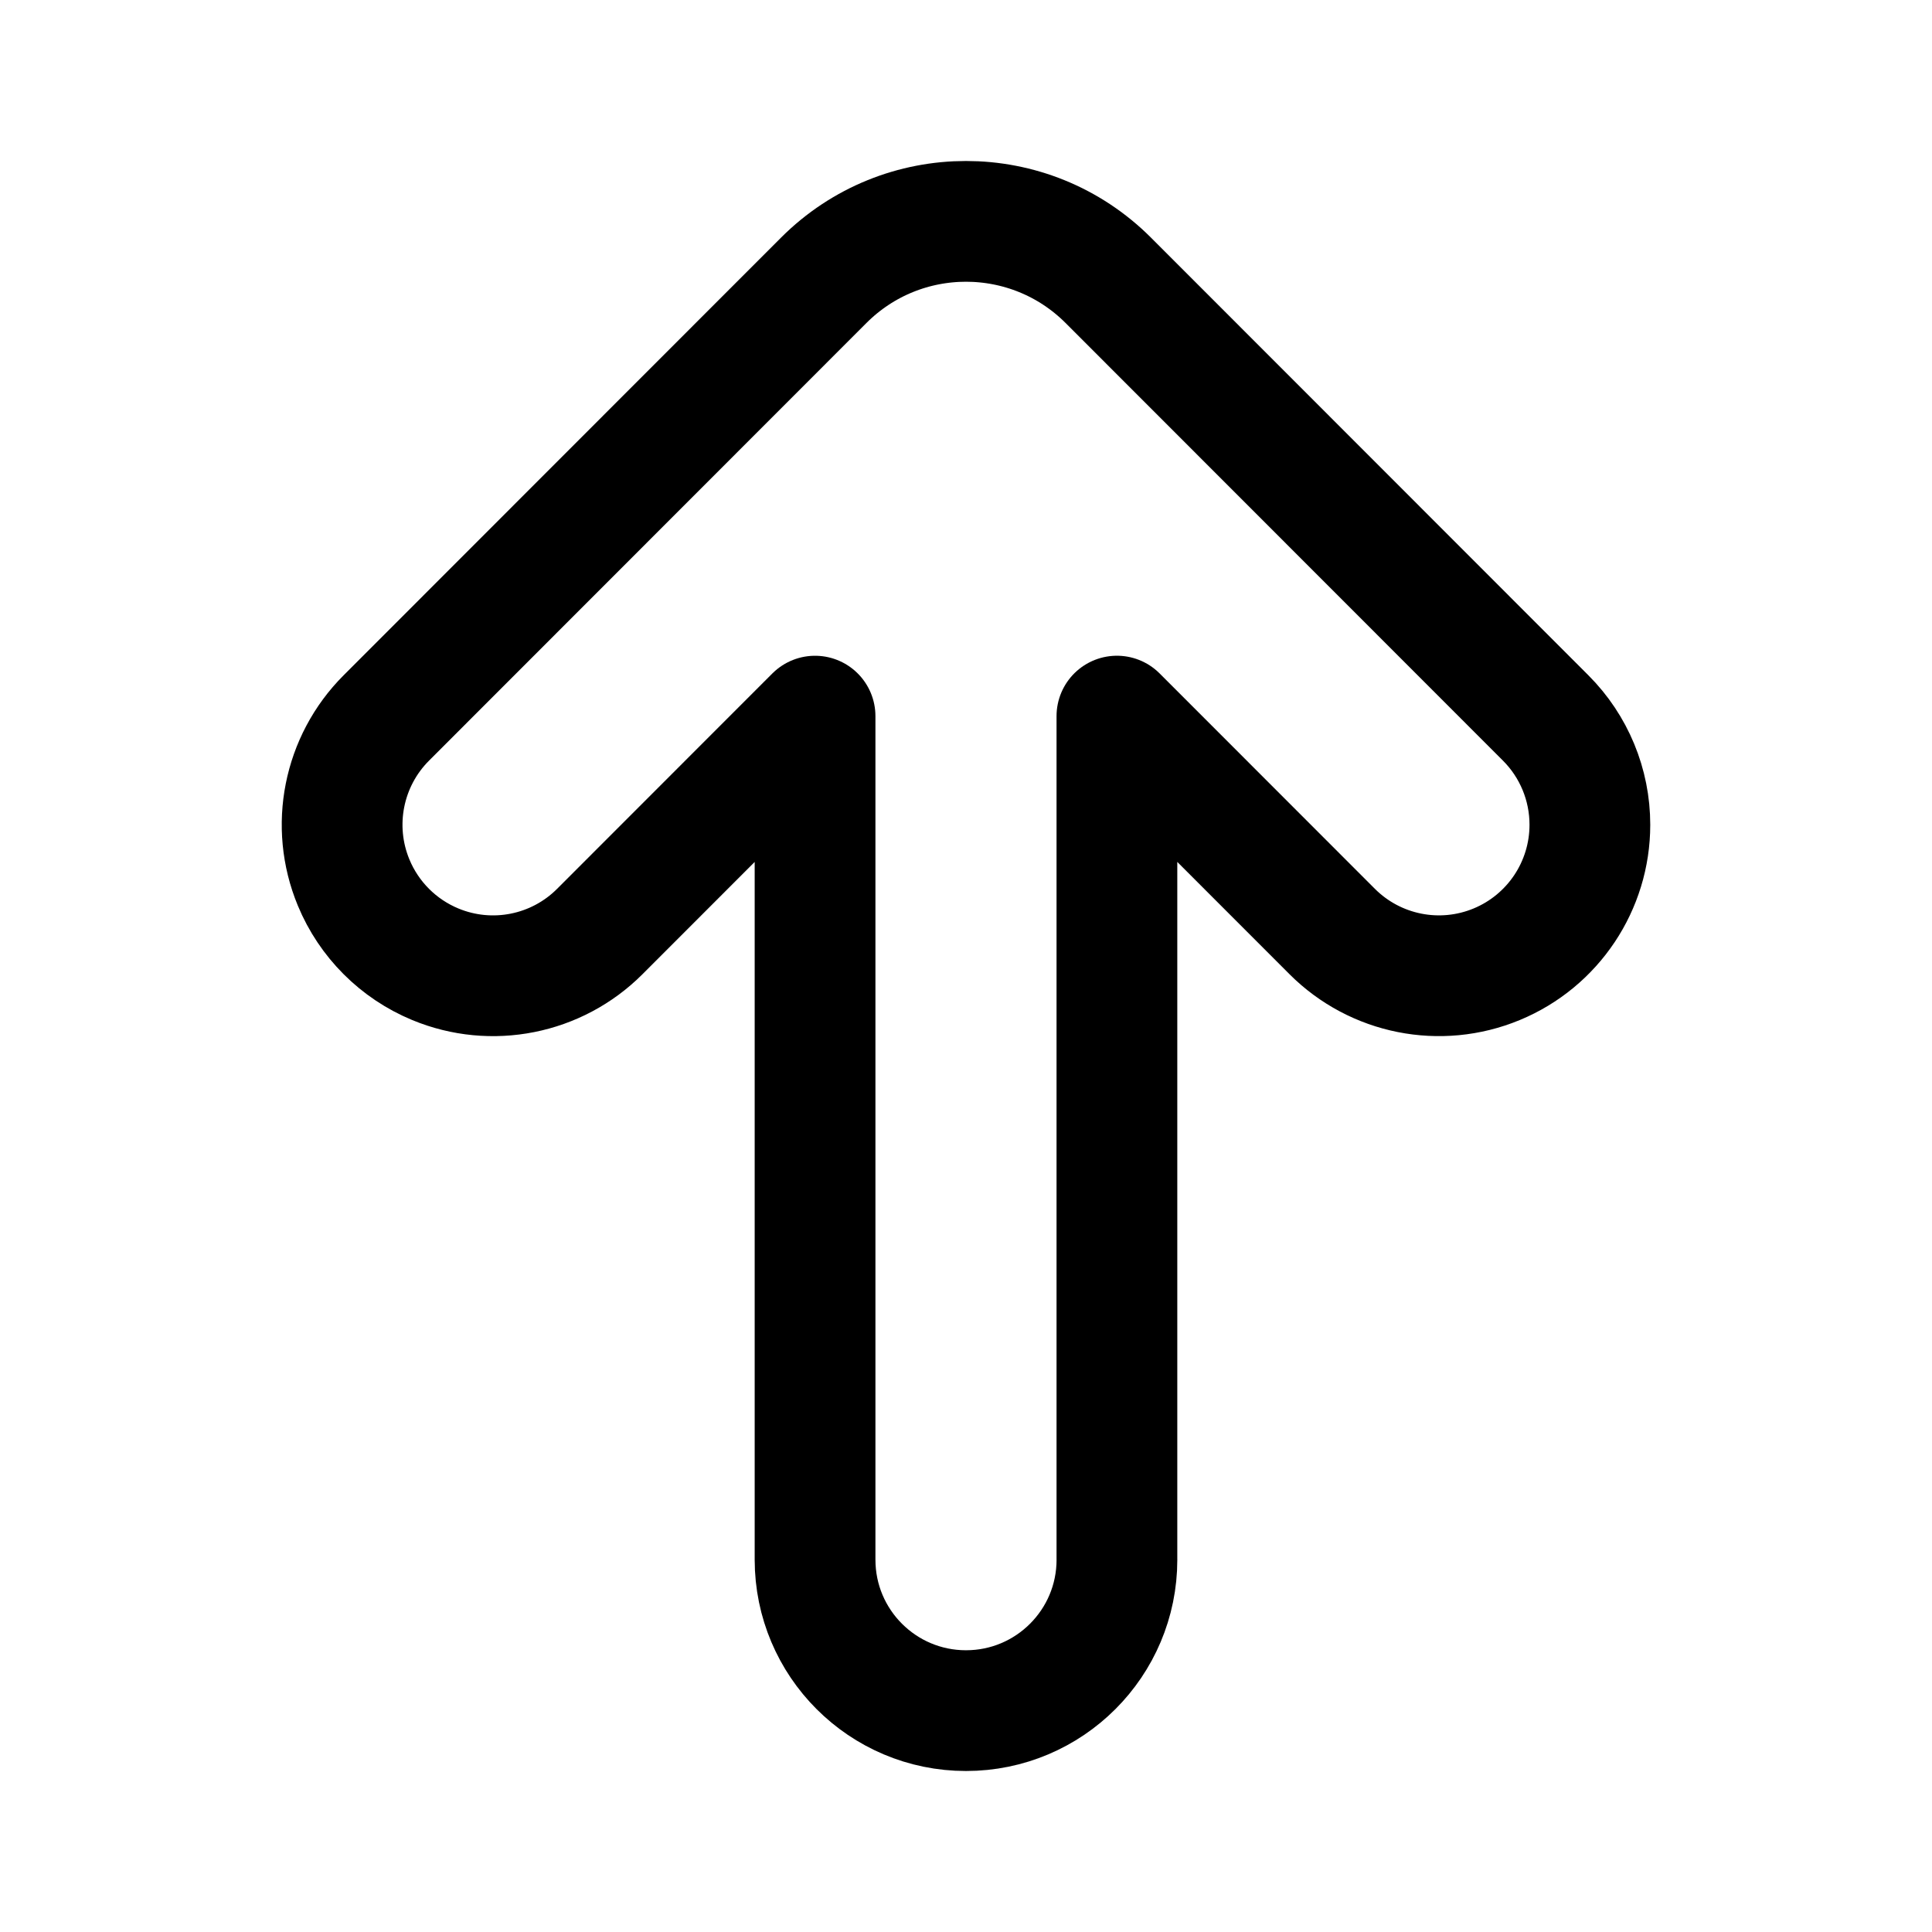
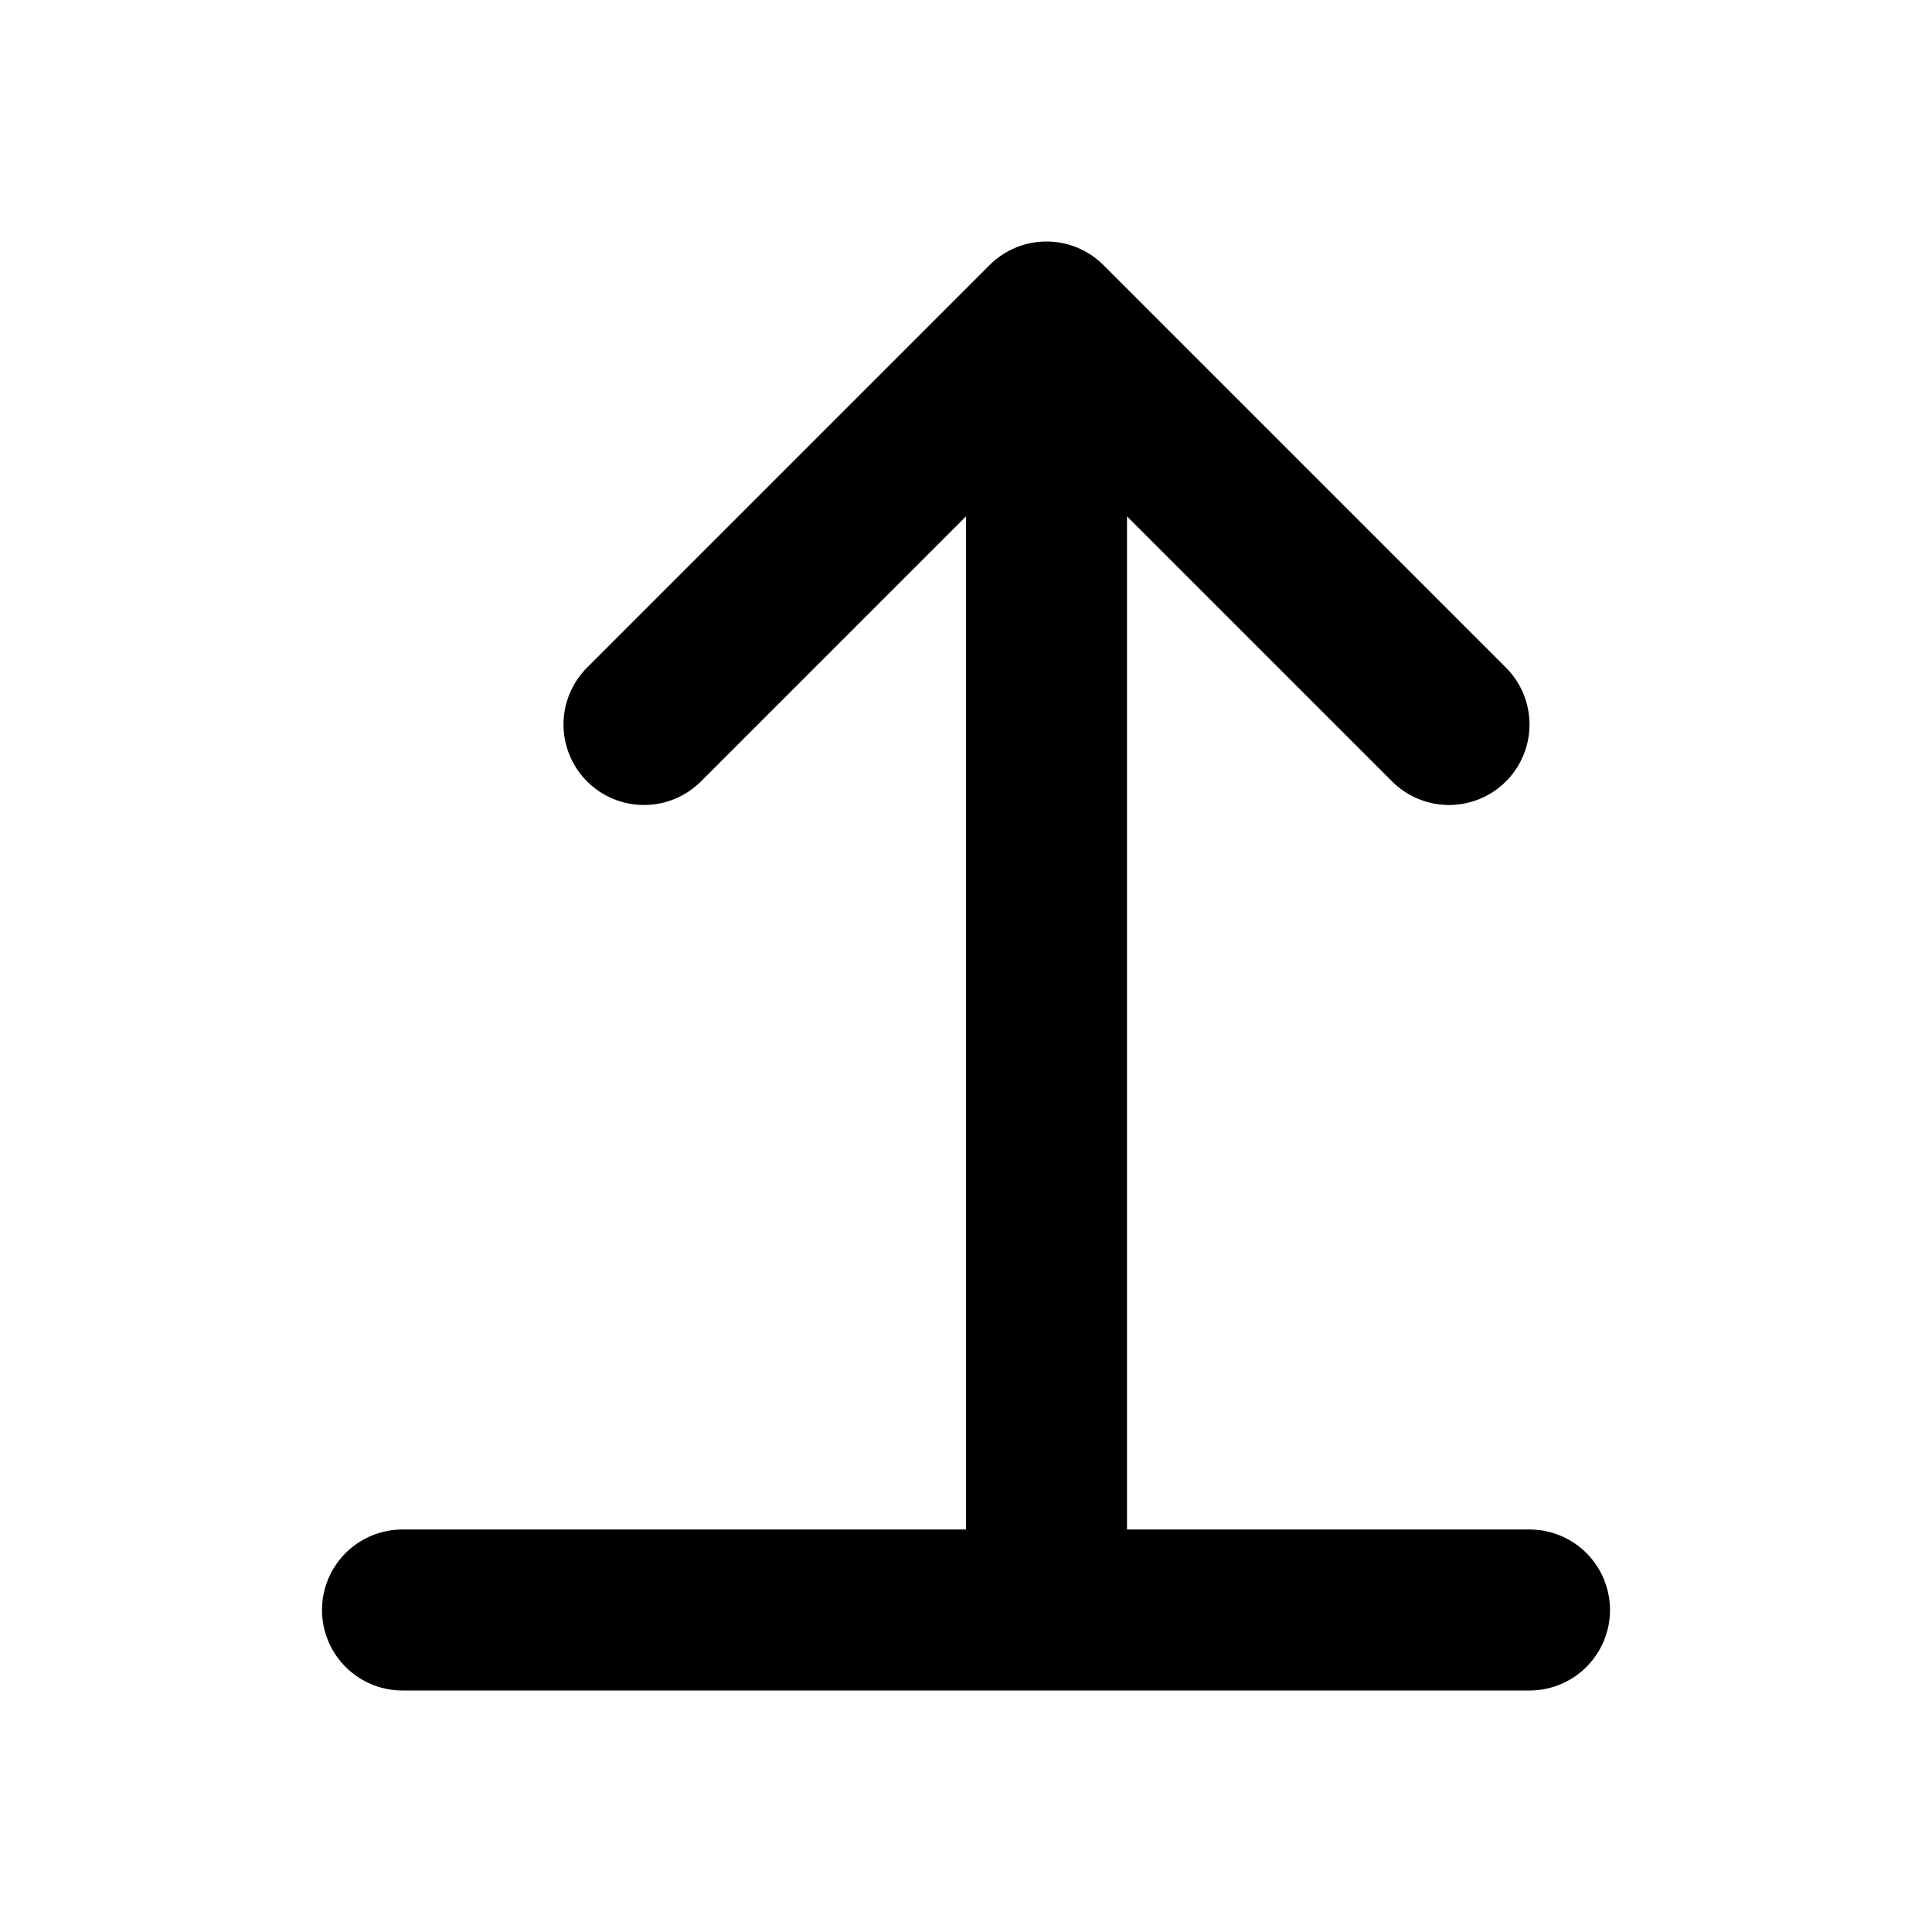
- <svg xmlns="http://www.w3.org/2000/svg" width="192" height="192" fill="none">
-   <path stroke="#000" stroke-linecap="round" stroke-linejoin="round" stroke-width="12" d="M81 155a14.999 14.999 0 0 0 30 0m-.002 0V71.166l21.396 21.408a15 15 0 0 0 16.346 3.253A15 15 0 0 0 158 81.962a15 15 0 0 0-4.393-10.612l-43.465-43.49c-7.811-7.814-20.474-7.814-28.284 0L38.393 71.35a15.01 15.01 0 0 0-3.251 16.355 15 15 0 0 0 8.117 8.122 14.99 14.99 0 0 0 16.347-3.253l21.393-21.405V155" />
+ <svg xmlns="http://www.w3.org/2000/svg" width="24" height="24" viewBox="0 0 24 24" fill="none" stroke="currentColor" stroke-width="2" stroke-linecap="round" stroke-linejoin="round">
+   <path d="M13 4 L13 20 M13 4 L18 9 M13 4 L8 9 M5 20 L19 20" />
</svg>
